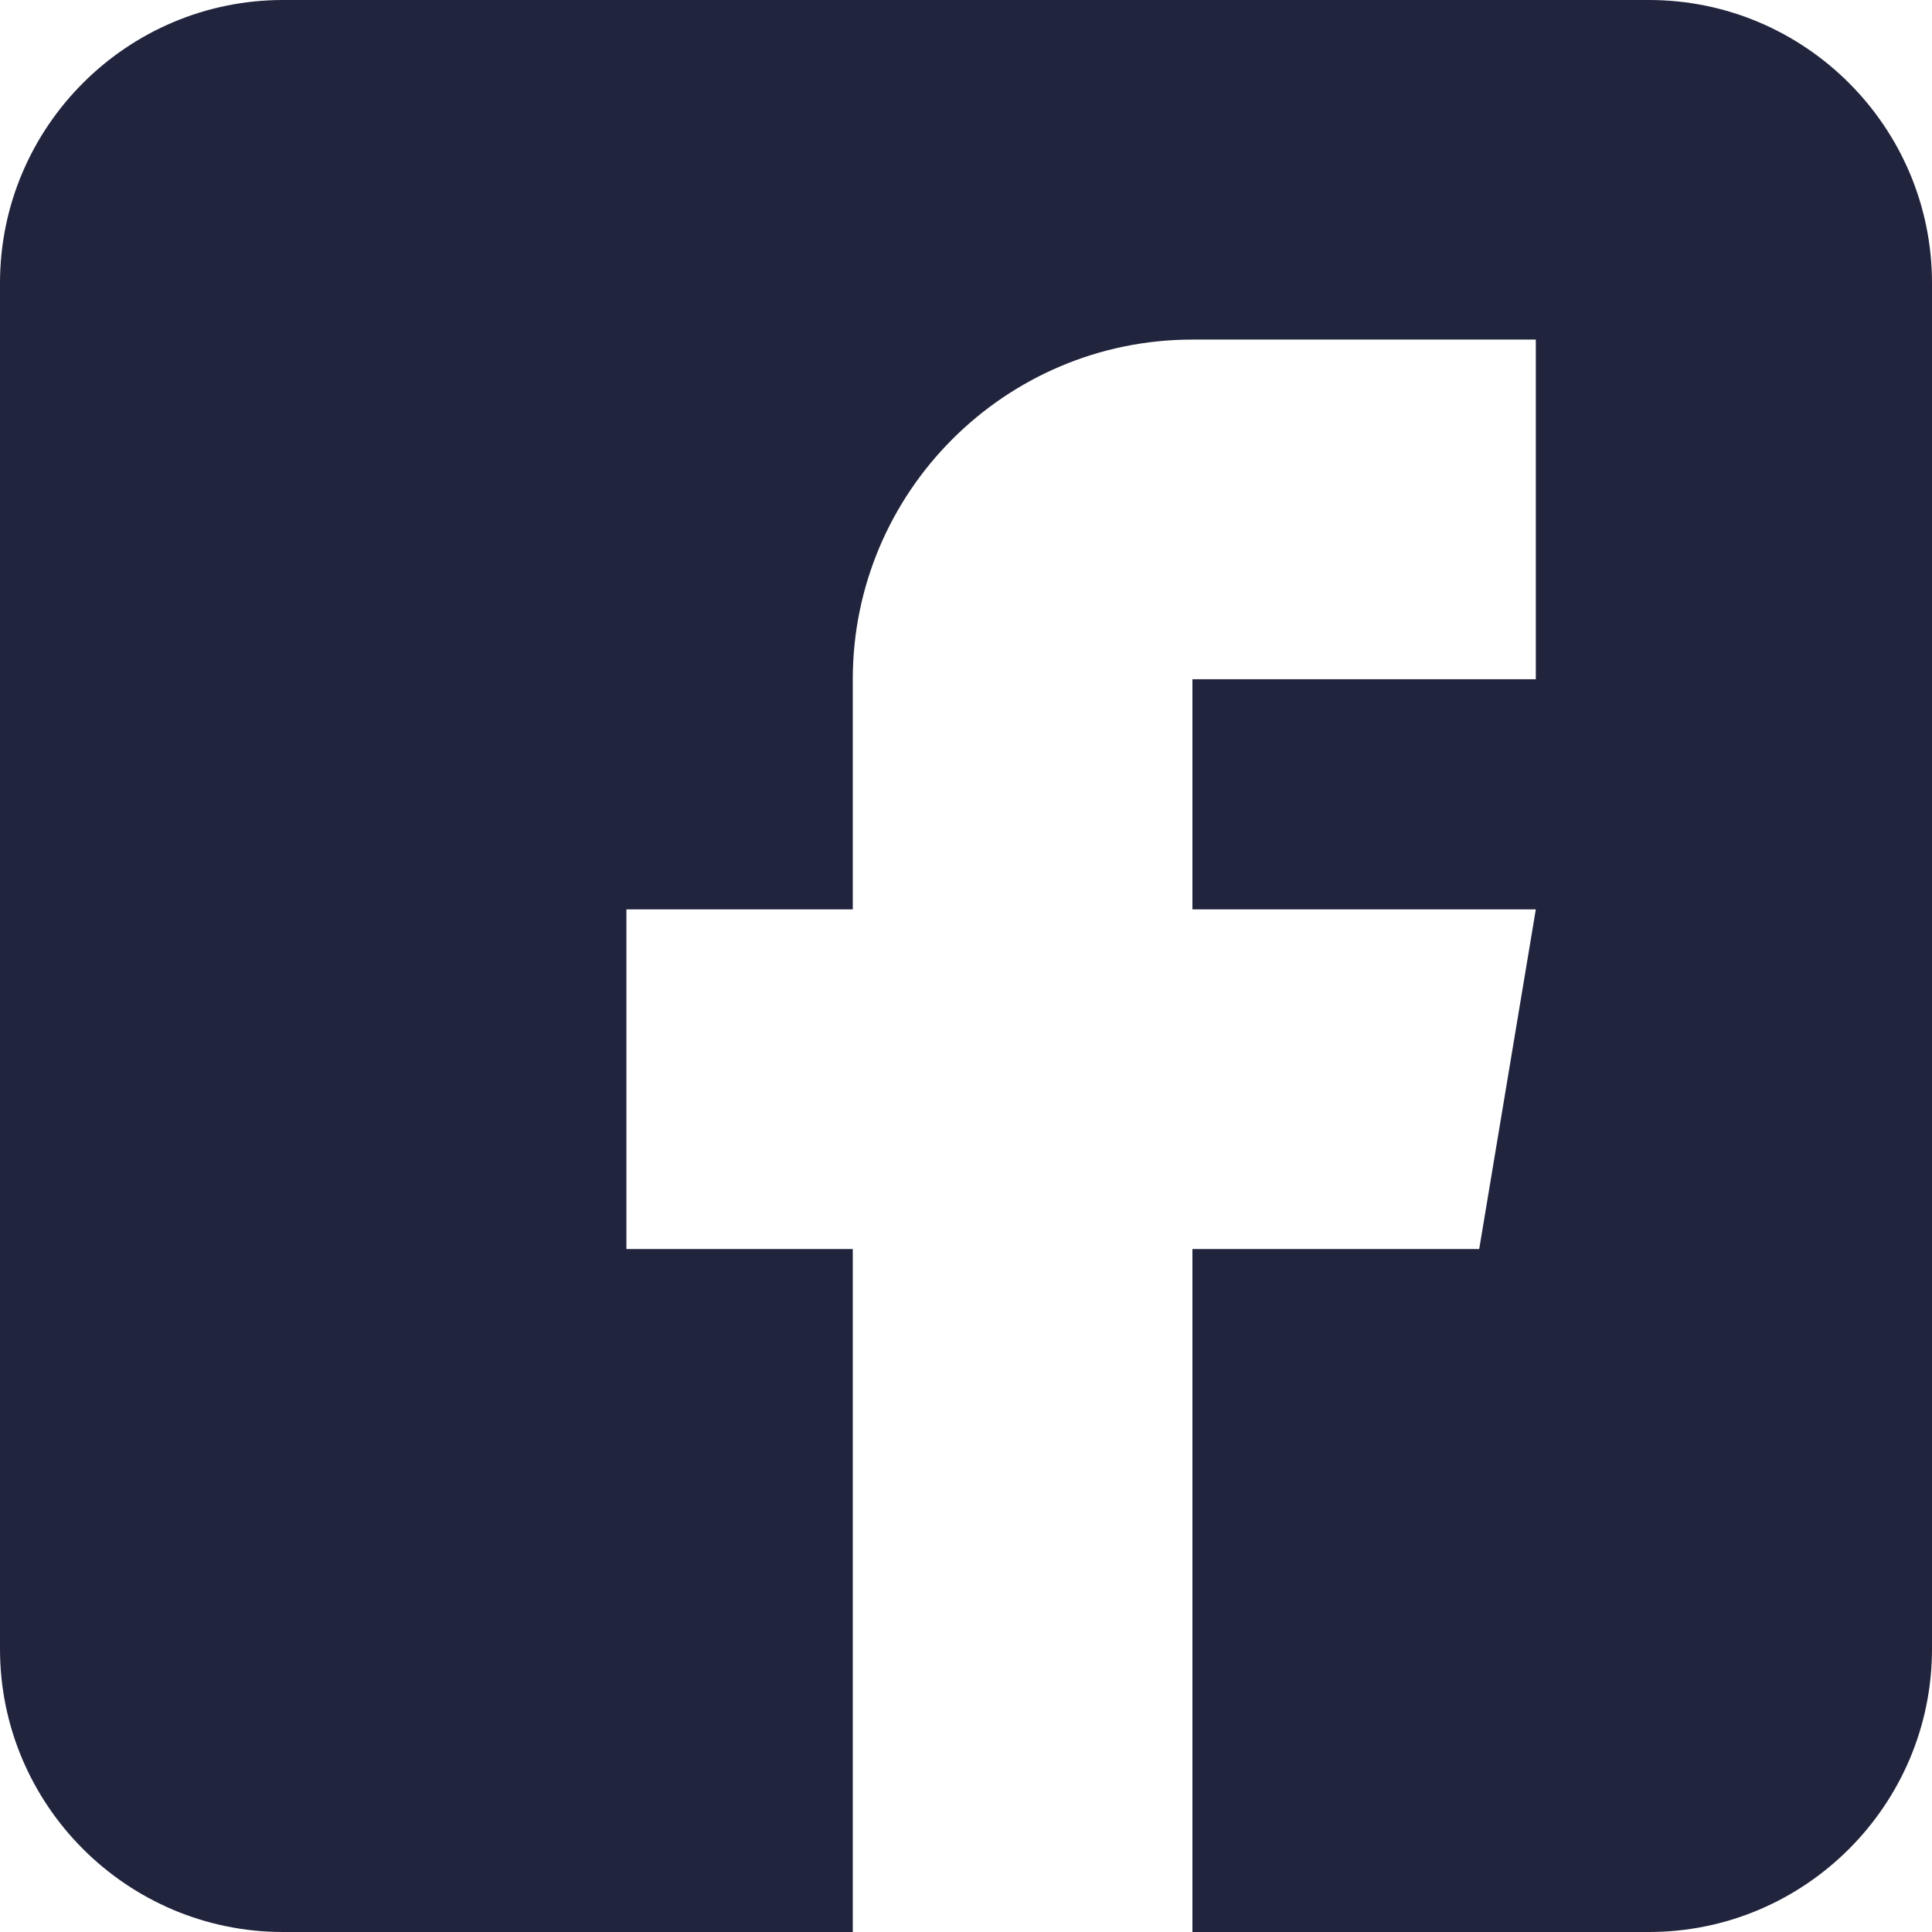
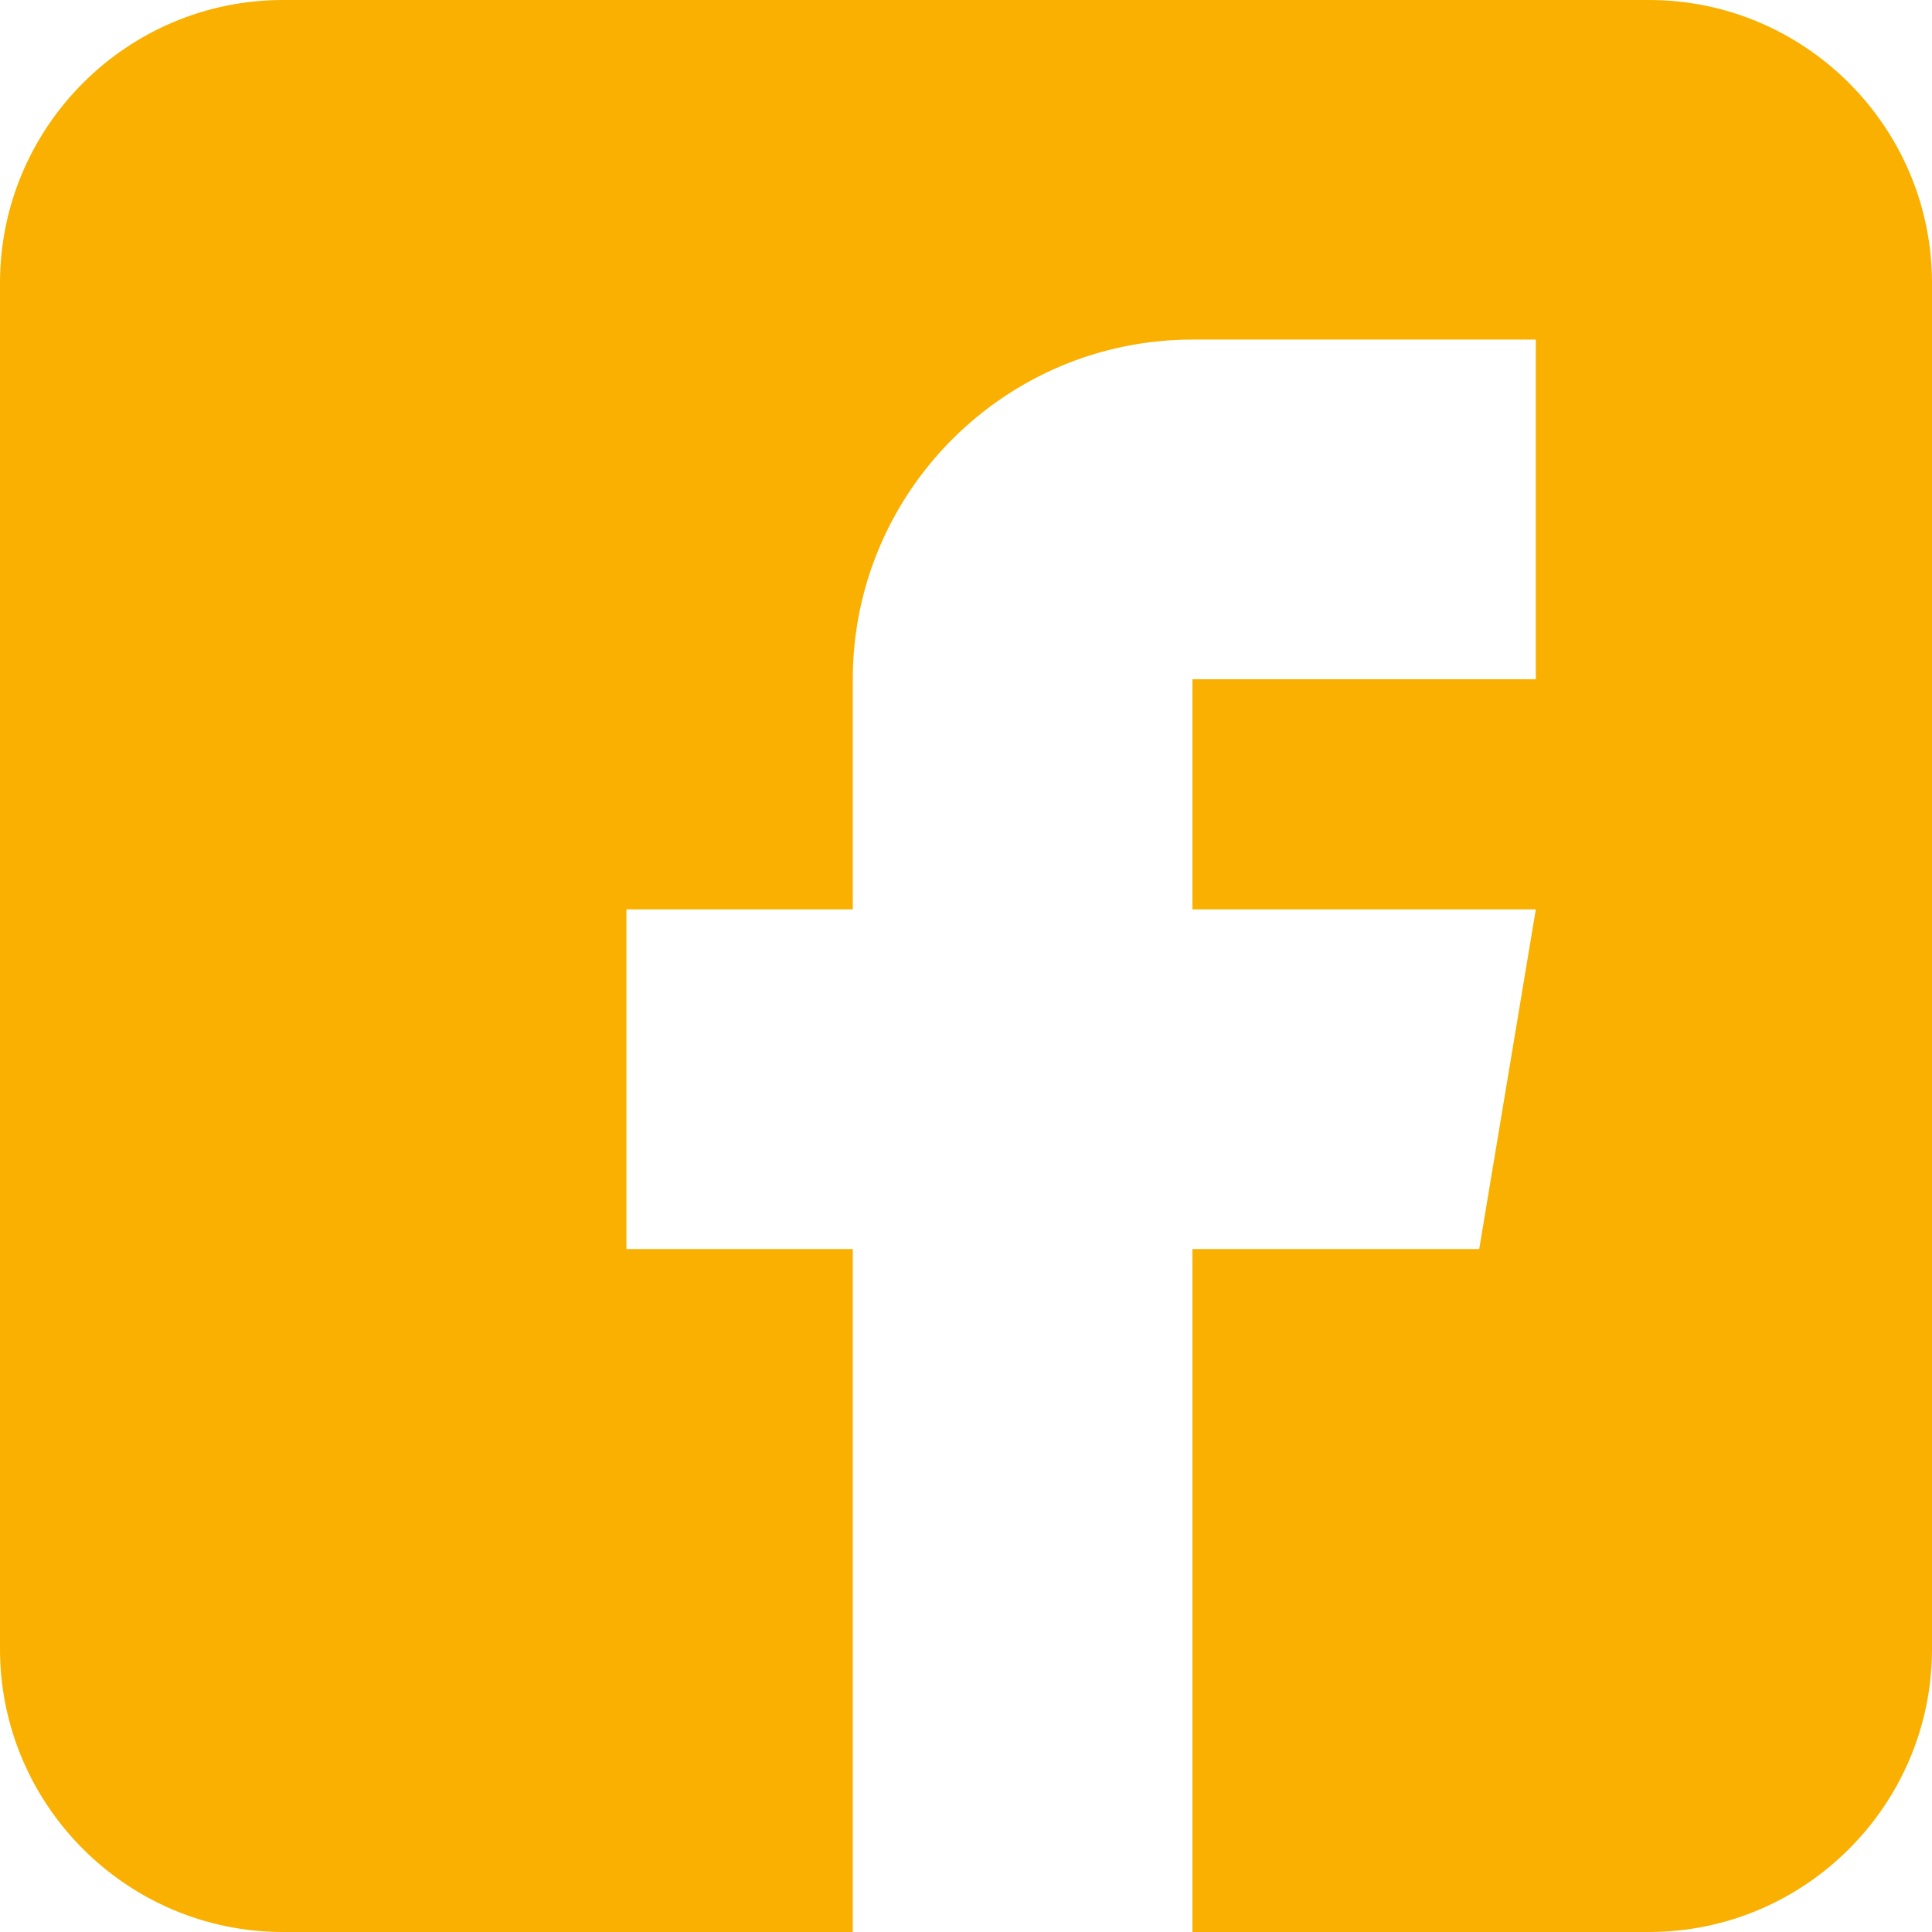
<svg xmlns="http://www.w3.org/2000/svg" width="30" height="30" viewBox="0 0 30 30" fill="none">
-   <path d="M25.605 0H4.395C1.972 0 0 1.972 0 4.395V25.605C0 28.028 1.972 30 4.395 30H13.242V19.395H9.727V14.121H13.242V10.547C13.242 7.639 15.608 5.273 18.516 5.273H23.848V10.547H18.516V14.121H23.848L22.969 19.395H18.516V30H25.605C28.028 30 30 28.028 30 25.605V4.395C30 1.972 28.028 0 25.605 0Z" fill="#21243D" />
+   <path d="M25.605 0H4.395C1.972 0 0 1.972 0 4.395V25.605C0 28.028 1.972 30 4.395 30H13.242V19.395H9.727V14.121H13.242V10.547C13.242 7.639 15.608 5.273 18.516 5.273H23.848V10.547H18.516V14.121H23.848L22.969 19.395H18.516V30H25.605C28.028 30 30 28.028 30 25.605V4.395C30 1.972 28.028 0 25.605 0Z" fill="#F9B000" />
</svg>
